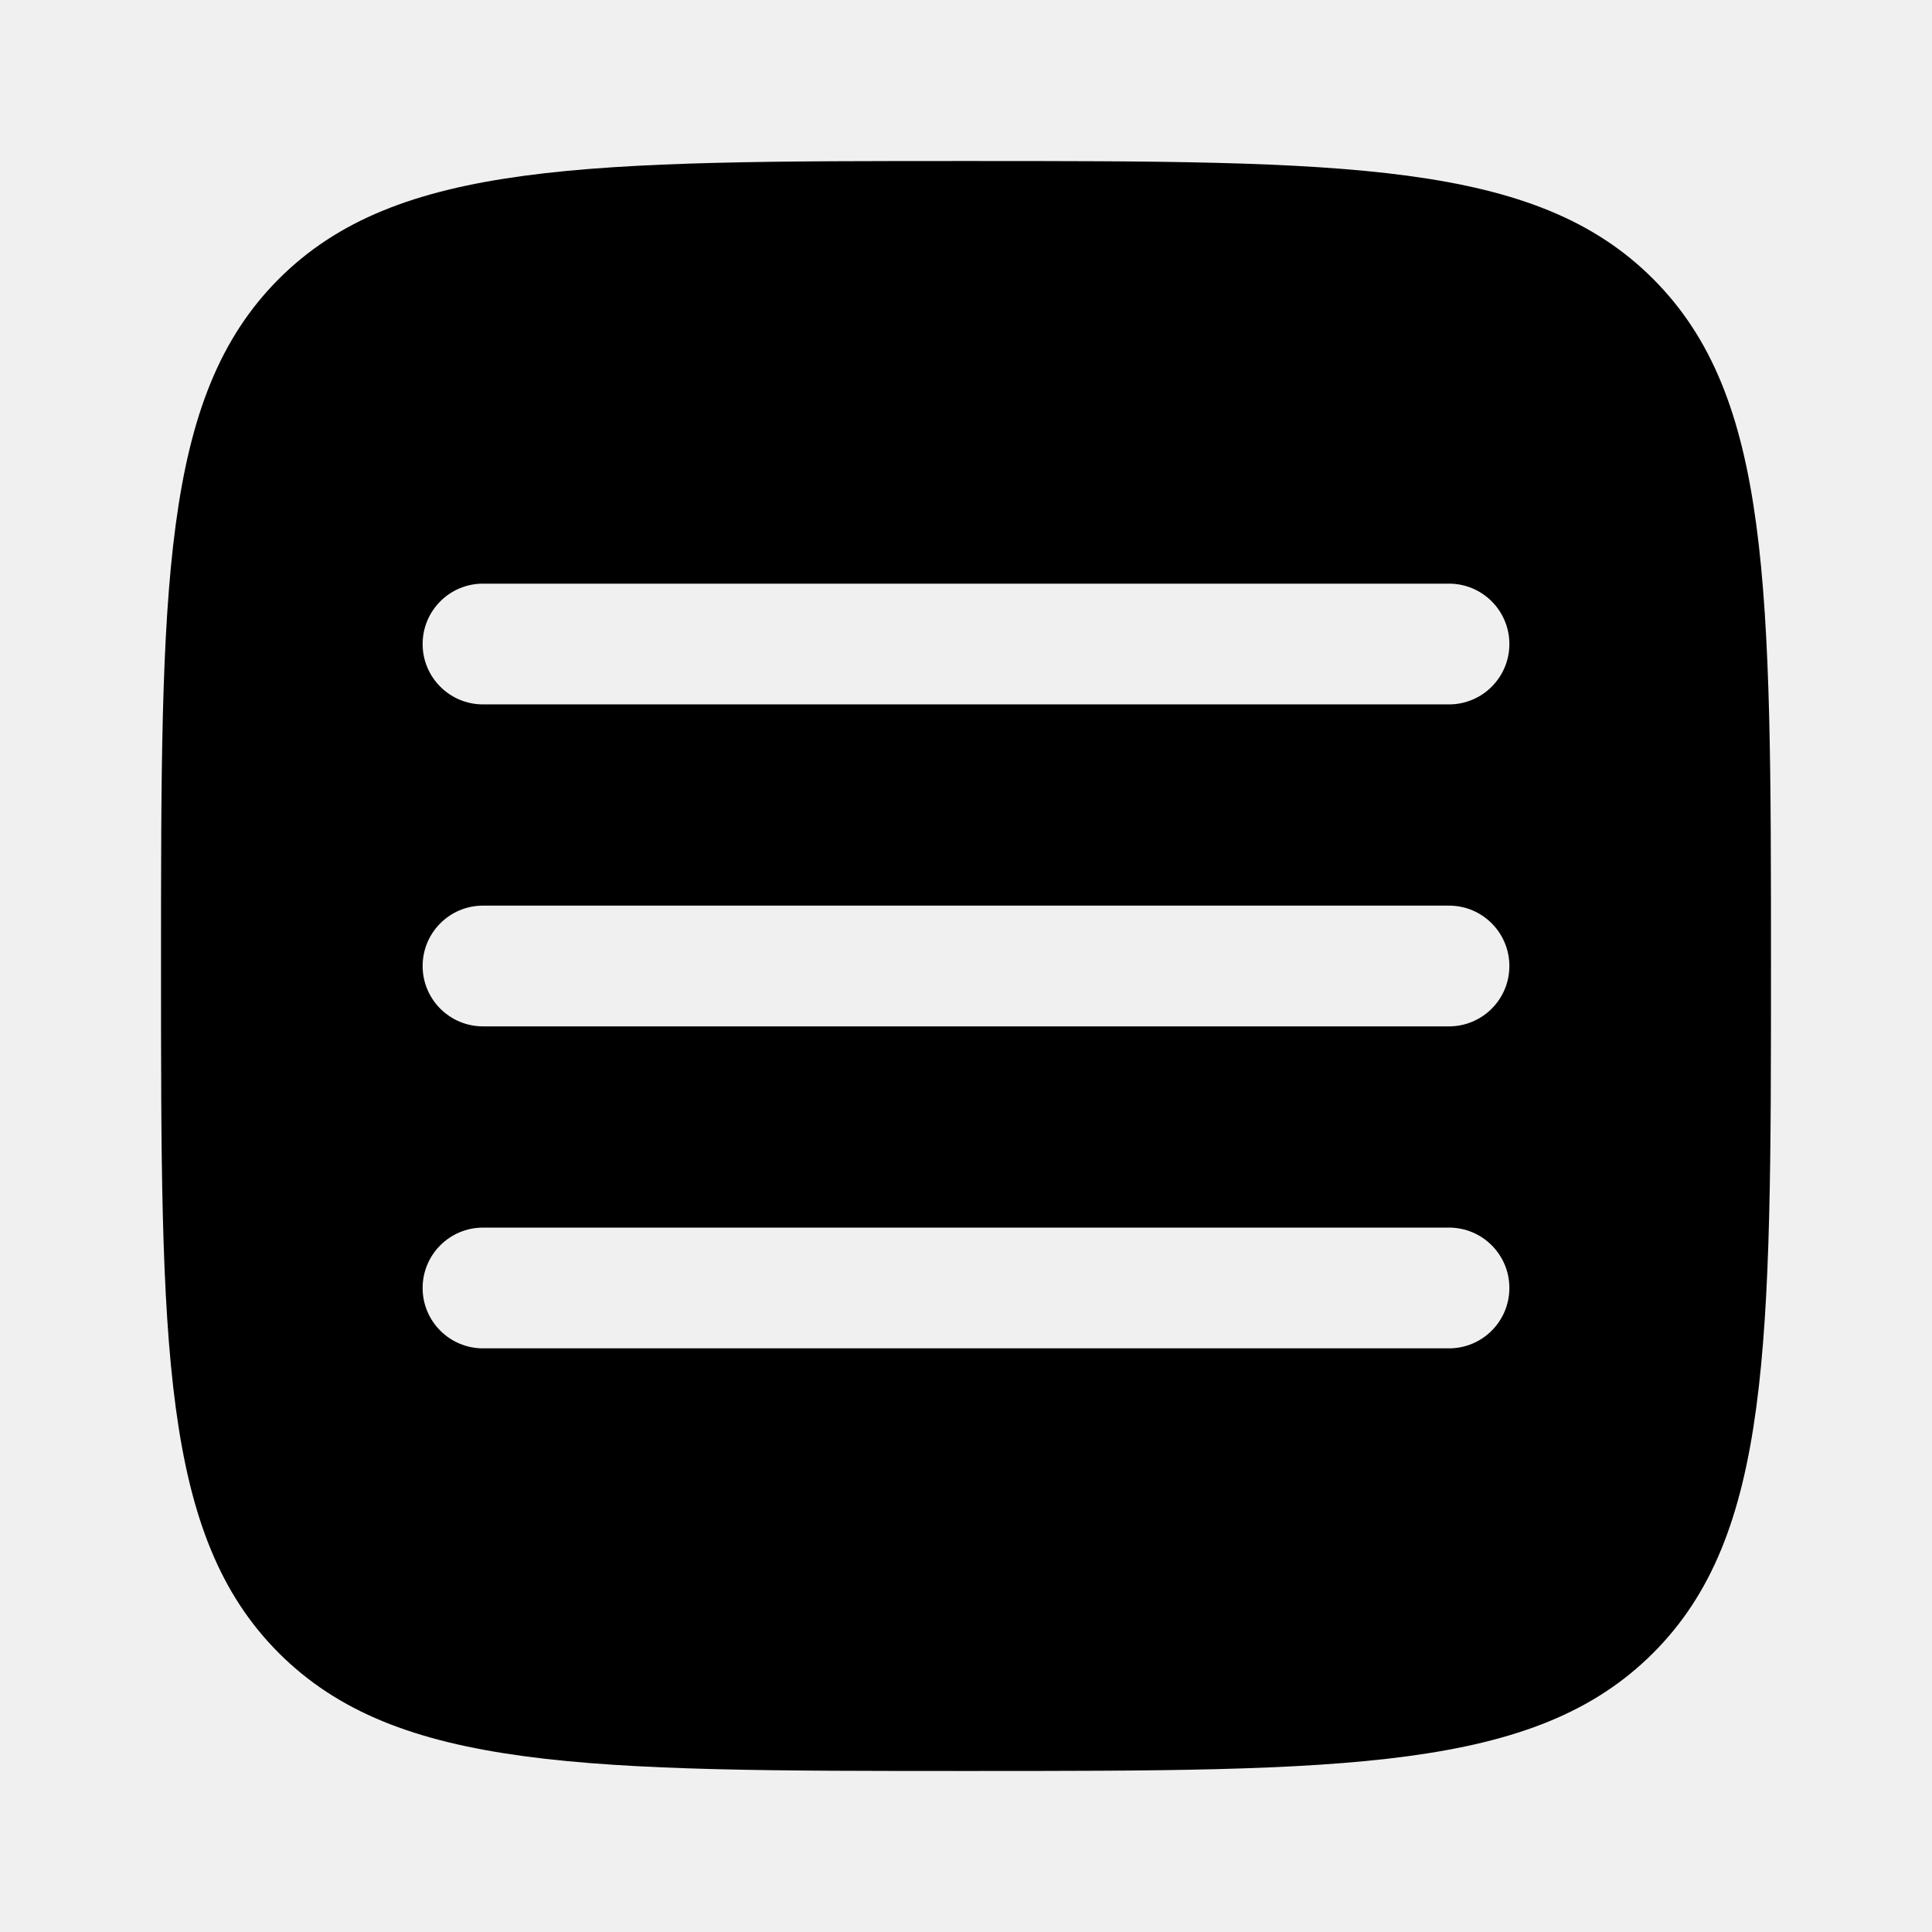
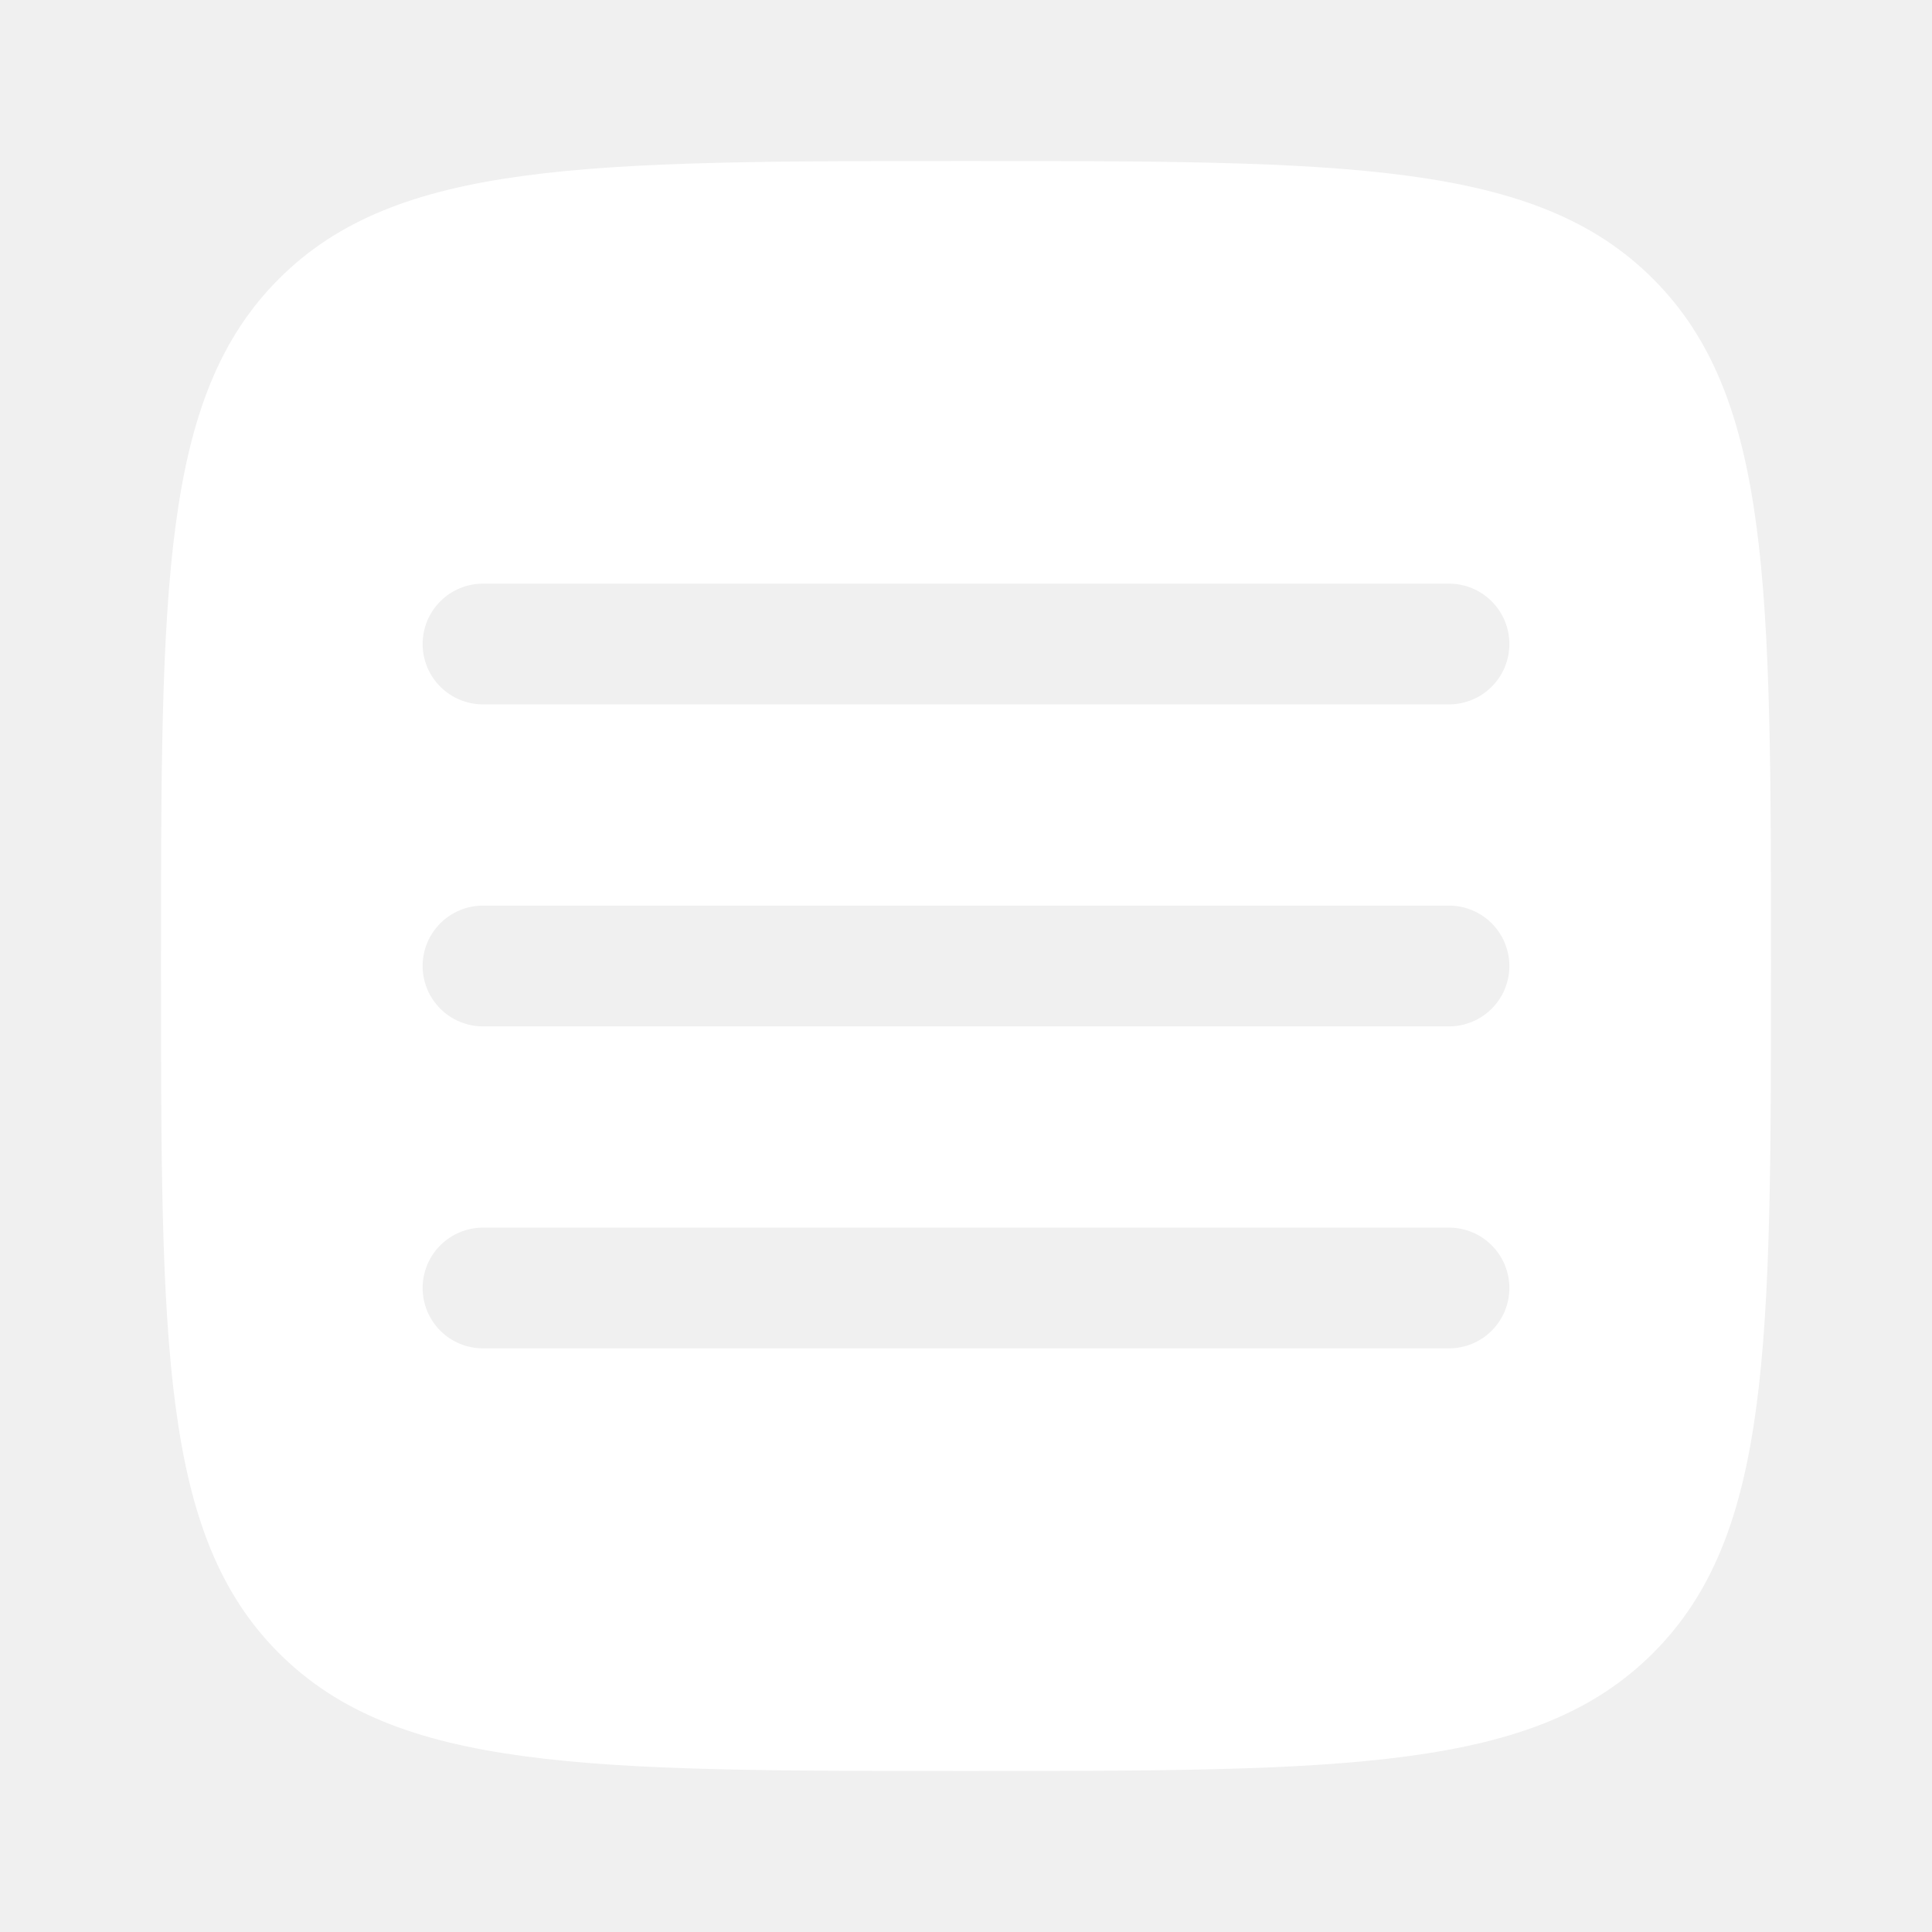
- <svg xmlns="http://www.w3.org/2000/svg" width="32" height="32" fill="none">
-   <path fill-rule="evenodd" clip-rule="evenodd" d="M4.619 27.38C6.573 29.333 9.715 29.333 16 29.333s9.428 0 11.38-1.953c1.953-1.95 1.953-5.095 1.953-11.38 0-6.285 0-9.428-1.953-11.381C25.43 2.667 22.285 2.667 16 2.667c-6.285 0-9.428 0-11.381 1.952C2.667 6.573 2.667 9.715 2.667 16s0 9.428 1.952 11.38ZM25 21.333a1 1 0 0 1-1 1H8a1 1 0 0 1 0-2h16a1 1 0 0 1 1 1ZM24 17a1 1 0 1 0 0-2H8a1 1 0 0 0 0 2h16Zm1-6.333a1 1 0 0 1-1 1H8a1 1 0 0 1 0-2h16a1 1 0 0 1 1 1Z" fill="#000" />
+ <svg xmlns="http://www.w3.org/2000/svg" width="32" height="32" viewBox="0 0 32 32" fill="none">
+   <path fill-rule="evenodd" clip-rule="evenodd" d="M4.619 27.38C6.573 29.333 9.715 29.333 16 29.333C22.285 29.333 25.428 29.333 27.38 27.38C29.333 25.429 29.333 22.285 29.333 16C29.333 9.715 29.333 6.572 27.38 4.619C25.429 2.667 22.285 2.667 16 2.667C9.715 2.667 6.572 2.667 4.619 4.619C2.667 6.573 2.667 9.715 2.667 16C2.667 22.285 2.667 25.428 4.619 27.38ZM25 21.333C25 21.599 24.895 21.853 24.707 22.041C24.52 22.228 24.265 22.333 24 22.333H8C7.735 22.333 7.48 22.228 7.293 22.041C7.105 21.853 7 21.599 7 21.333C7 21.068 7.105 20.814 7.293 20.626C7.48 20.439 7.735 20.333 8 20.333H24C24.265 20.333 24.52 20.439 24.707 20.626C24.895 20.814 25 21.068 25 21.333ZM24 17C24.265 17 24.52 16.895 24.707 16.707C24.895 16.52 25 16.265 25 16C25 15.735 24.895 15.48 24.707 15.293C24.52 15.105 24.265 15 24 15H8C7.735 15 7.48 15.105 7.293 15.293C7.105 15.48 7 15.735 7 16C7 16.265 7.105 16.52 7.293 16.707C7.48 16.895 7.735 17 8 17H24ZM25 10.667C25 10.932 24.895 11.186 24.707 11.374C24.52 11.561 24.265 11.667 24 11.667H8C7.735 11.667 7.48 11.561 7.293 11.374C7.105 11.186 7 10.932 7 10.667C7 10.402 7.105 10.147 7.293 9.96C7.48 9.772 7.735 9.667 8 9.667H24C24.265 9.667 24.52 9.772 24.707 9.96C24.895 10.147 25 10.402 25 10.667Z" fill="white" />
</svg>
